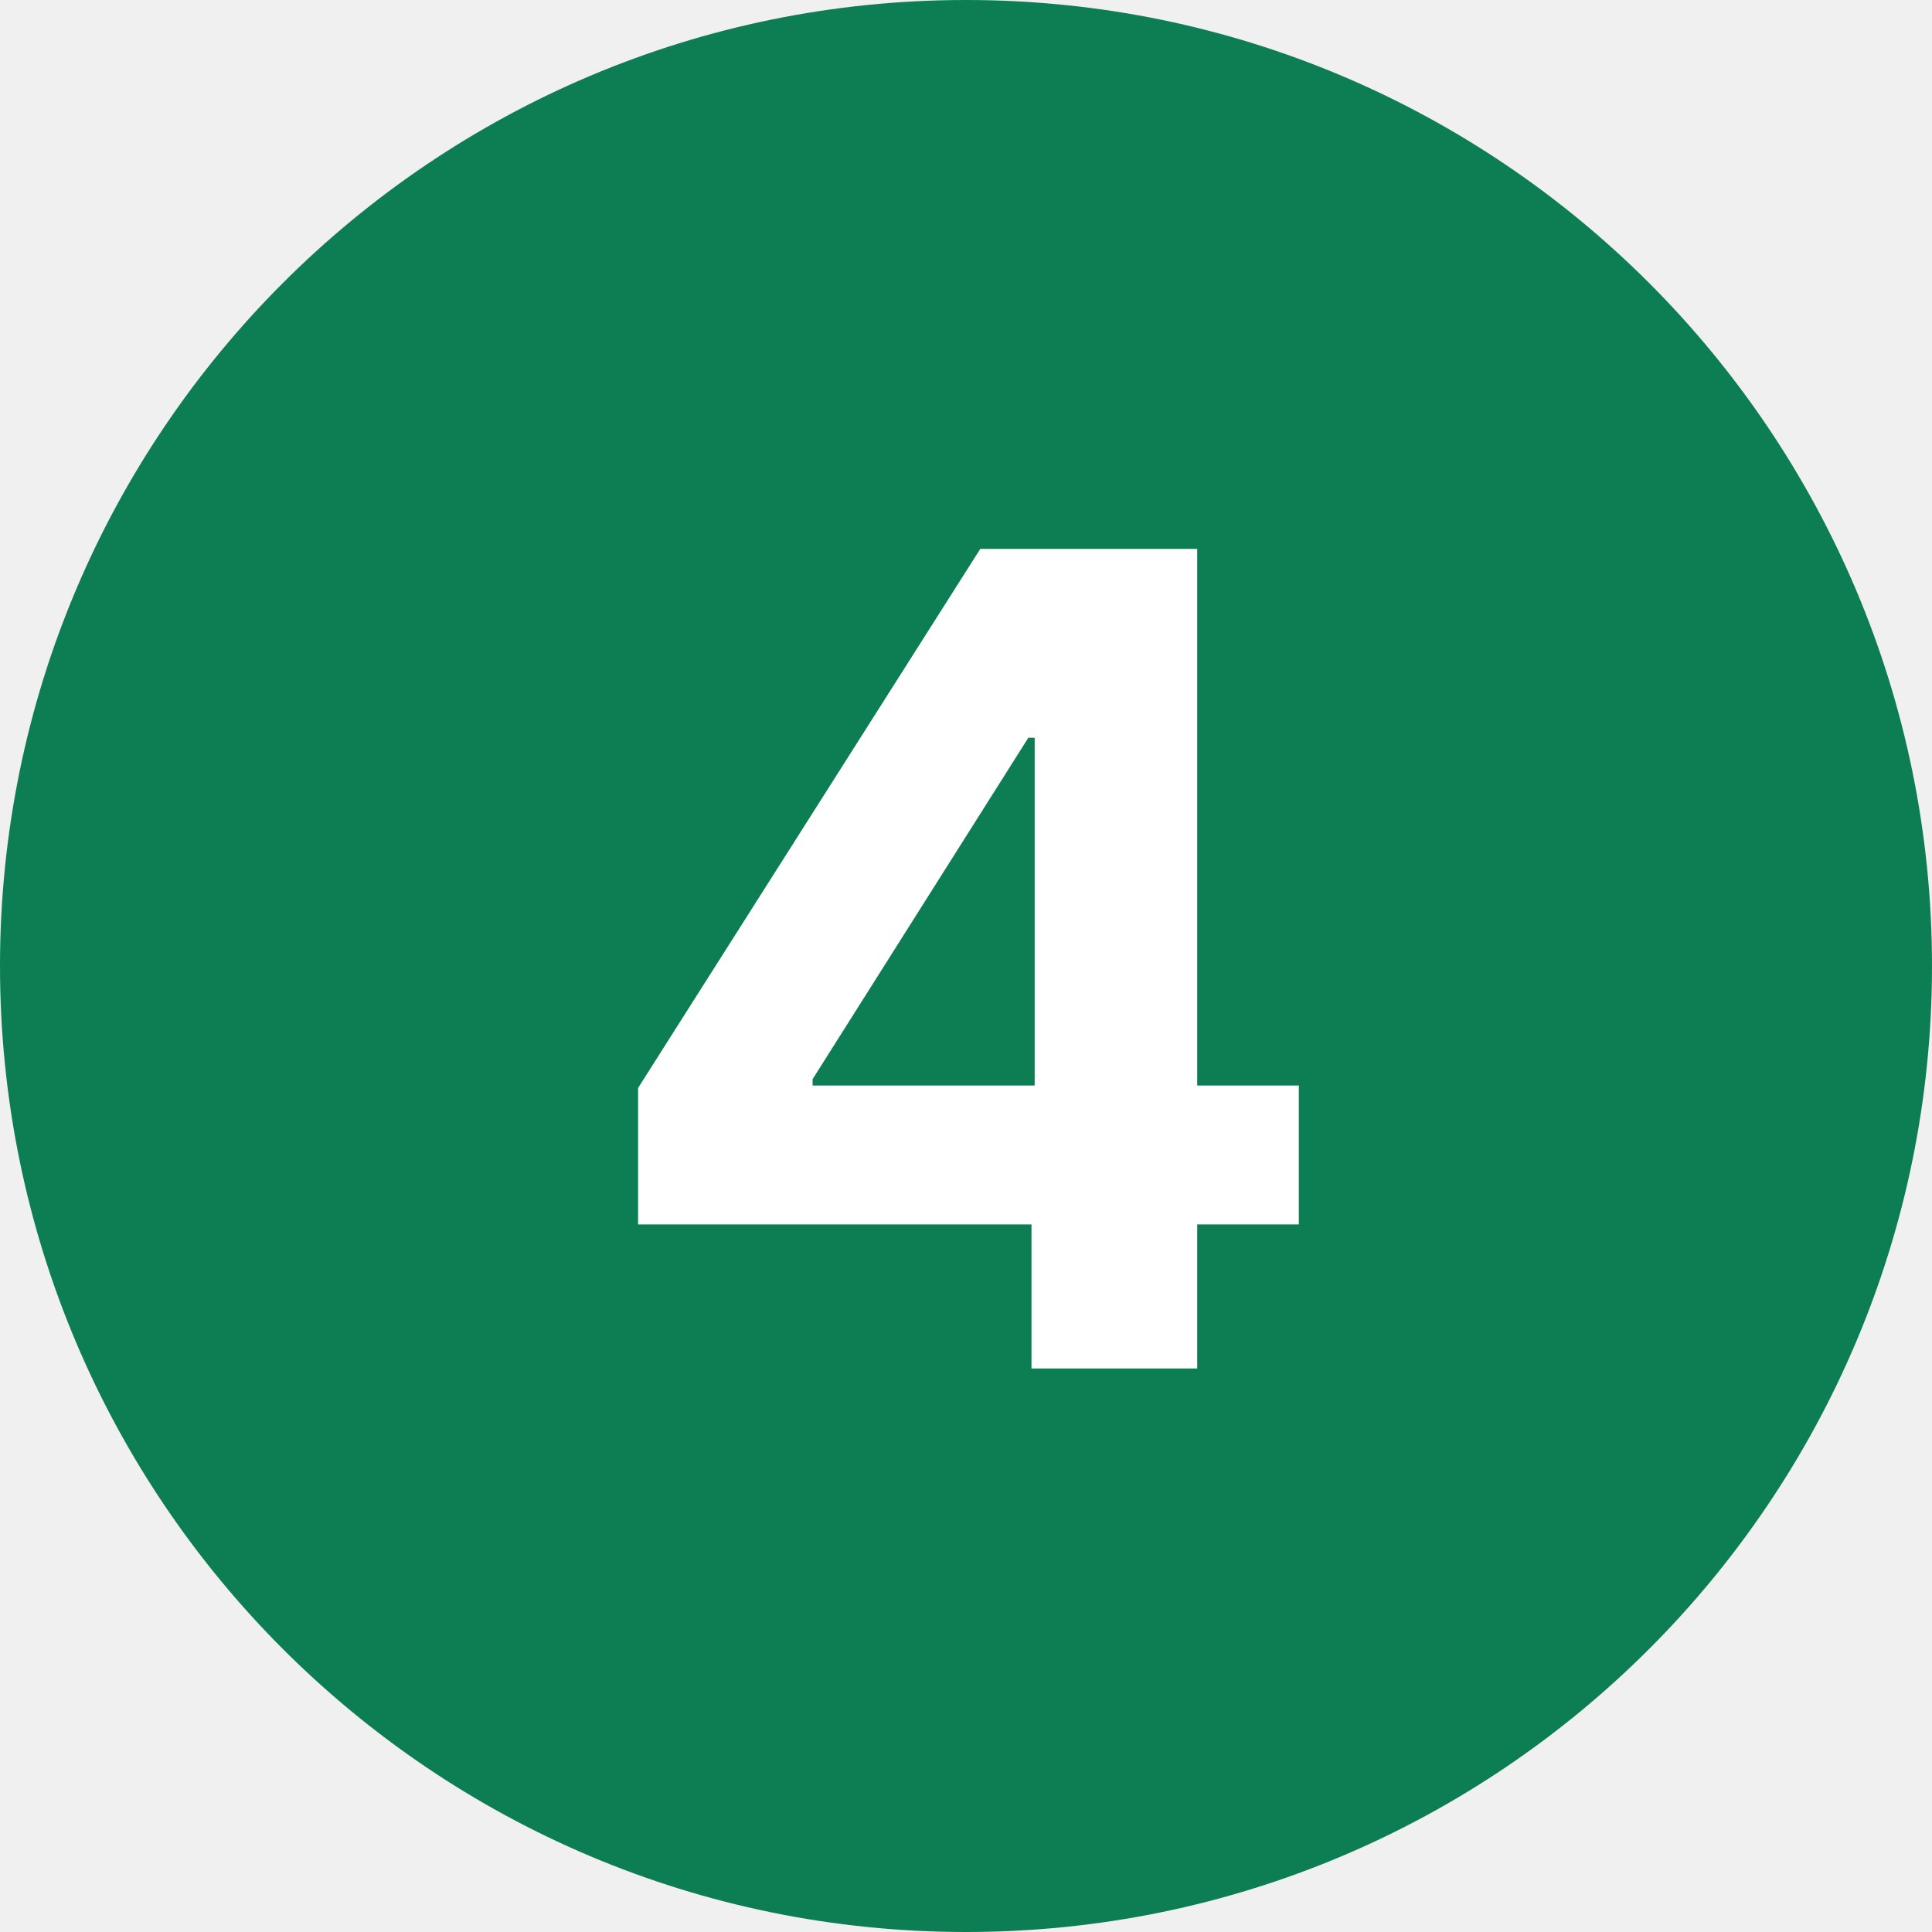
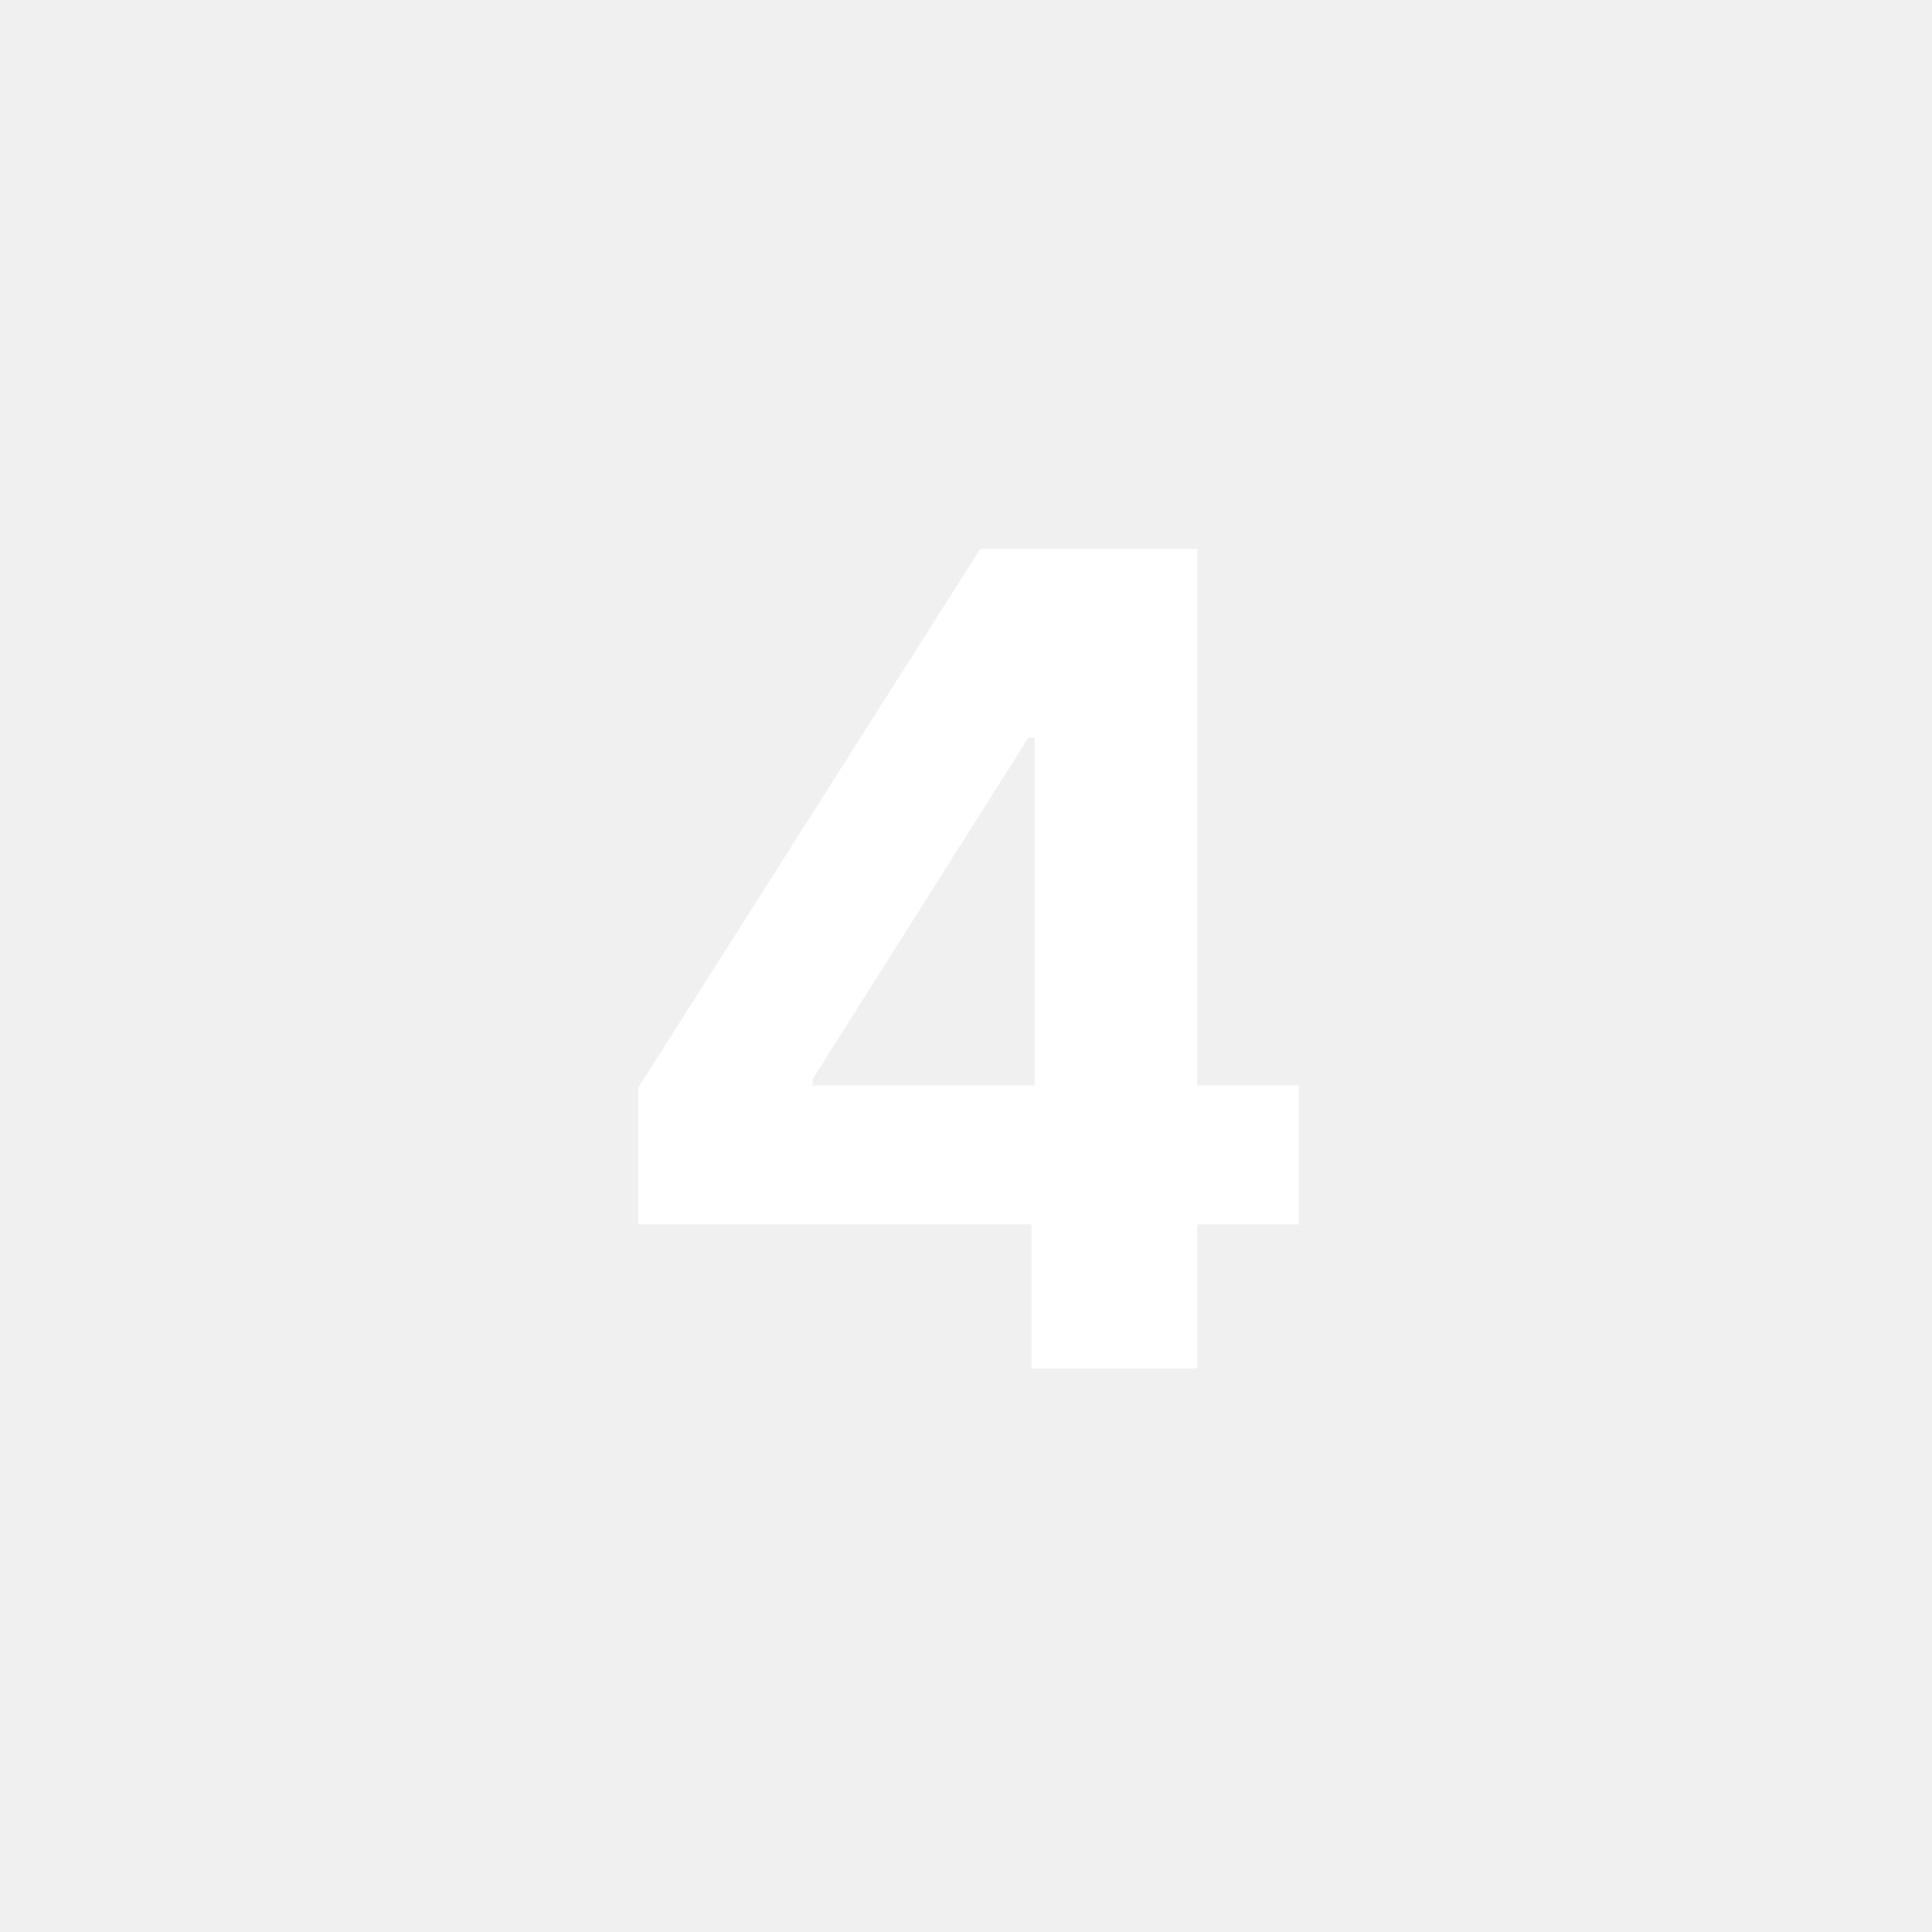
<svg xmlns="http://www.w3.org/2000/svg" width="40" height="40" viewBox="0 0 40 40" fill="none">
  <g clip-path="url(#clip0_2703_57376)">
-     <circle cx="20" cy="20" r="20" fill="#0D7E54" />
+     <circle cx="20" cy="20" r="20" fill="current" />
    <path d="M13.211 25.35V22.525L20.296 11.364H22.732V15.275H21.29L16.824 22.343V22.475H26.891V25.35H13.211ZM21.356 28.333V24.489L21.422 23.238V11.364H24.787V28.333H21.356Z" fill="white" />
  </g>
  <defs>
    <clipPath id="clip0_2703_57376">
      <rect width="40" height="40" fill="white" />
    </clipPath>
  </defs>
</svg>
